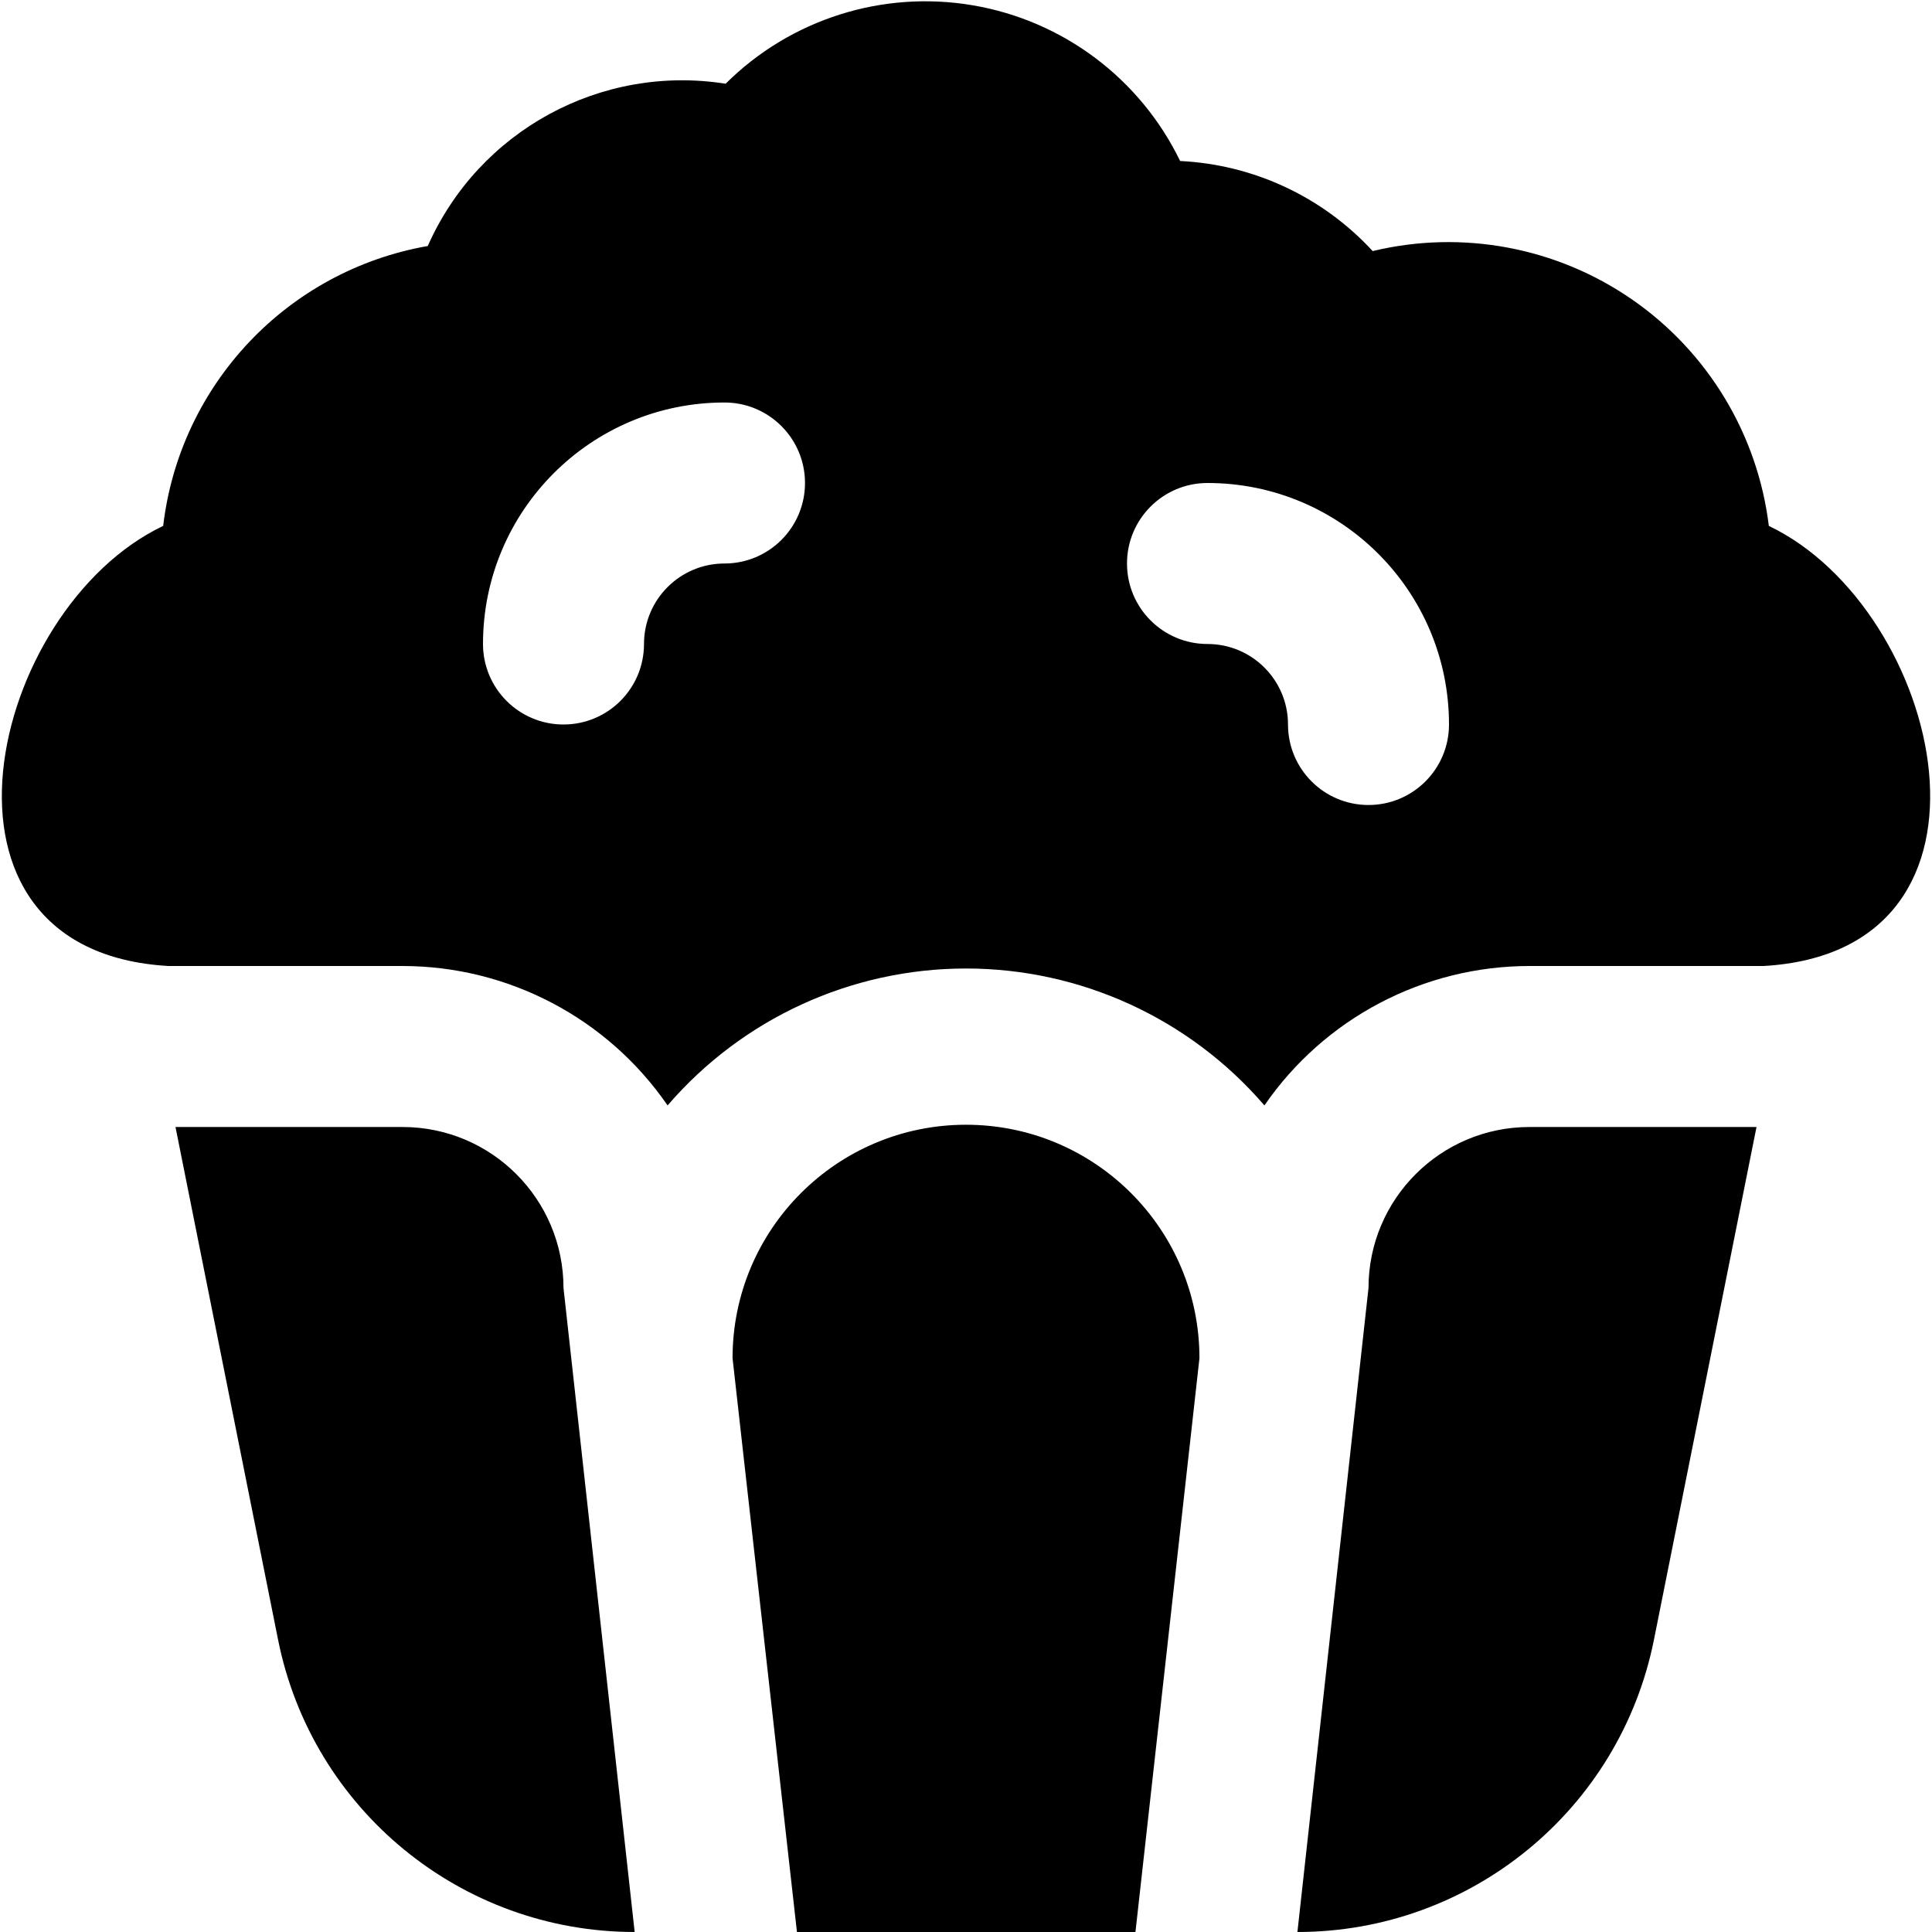
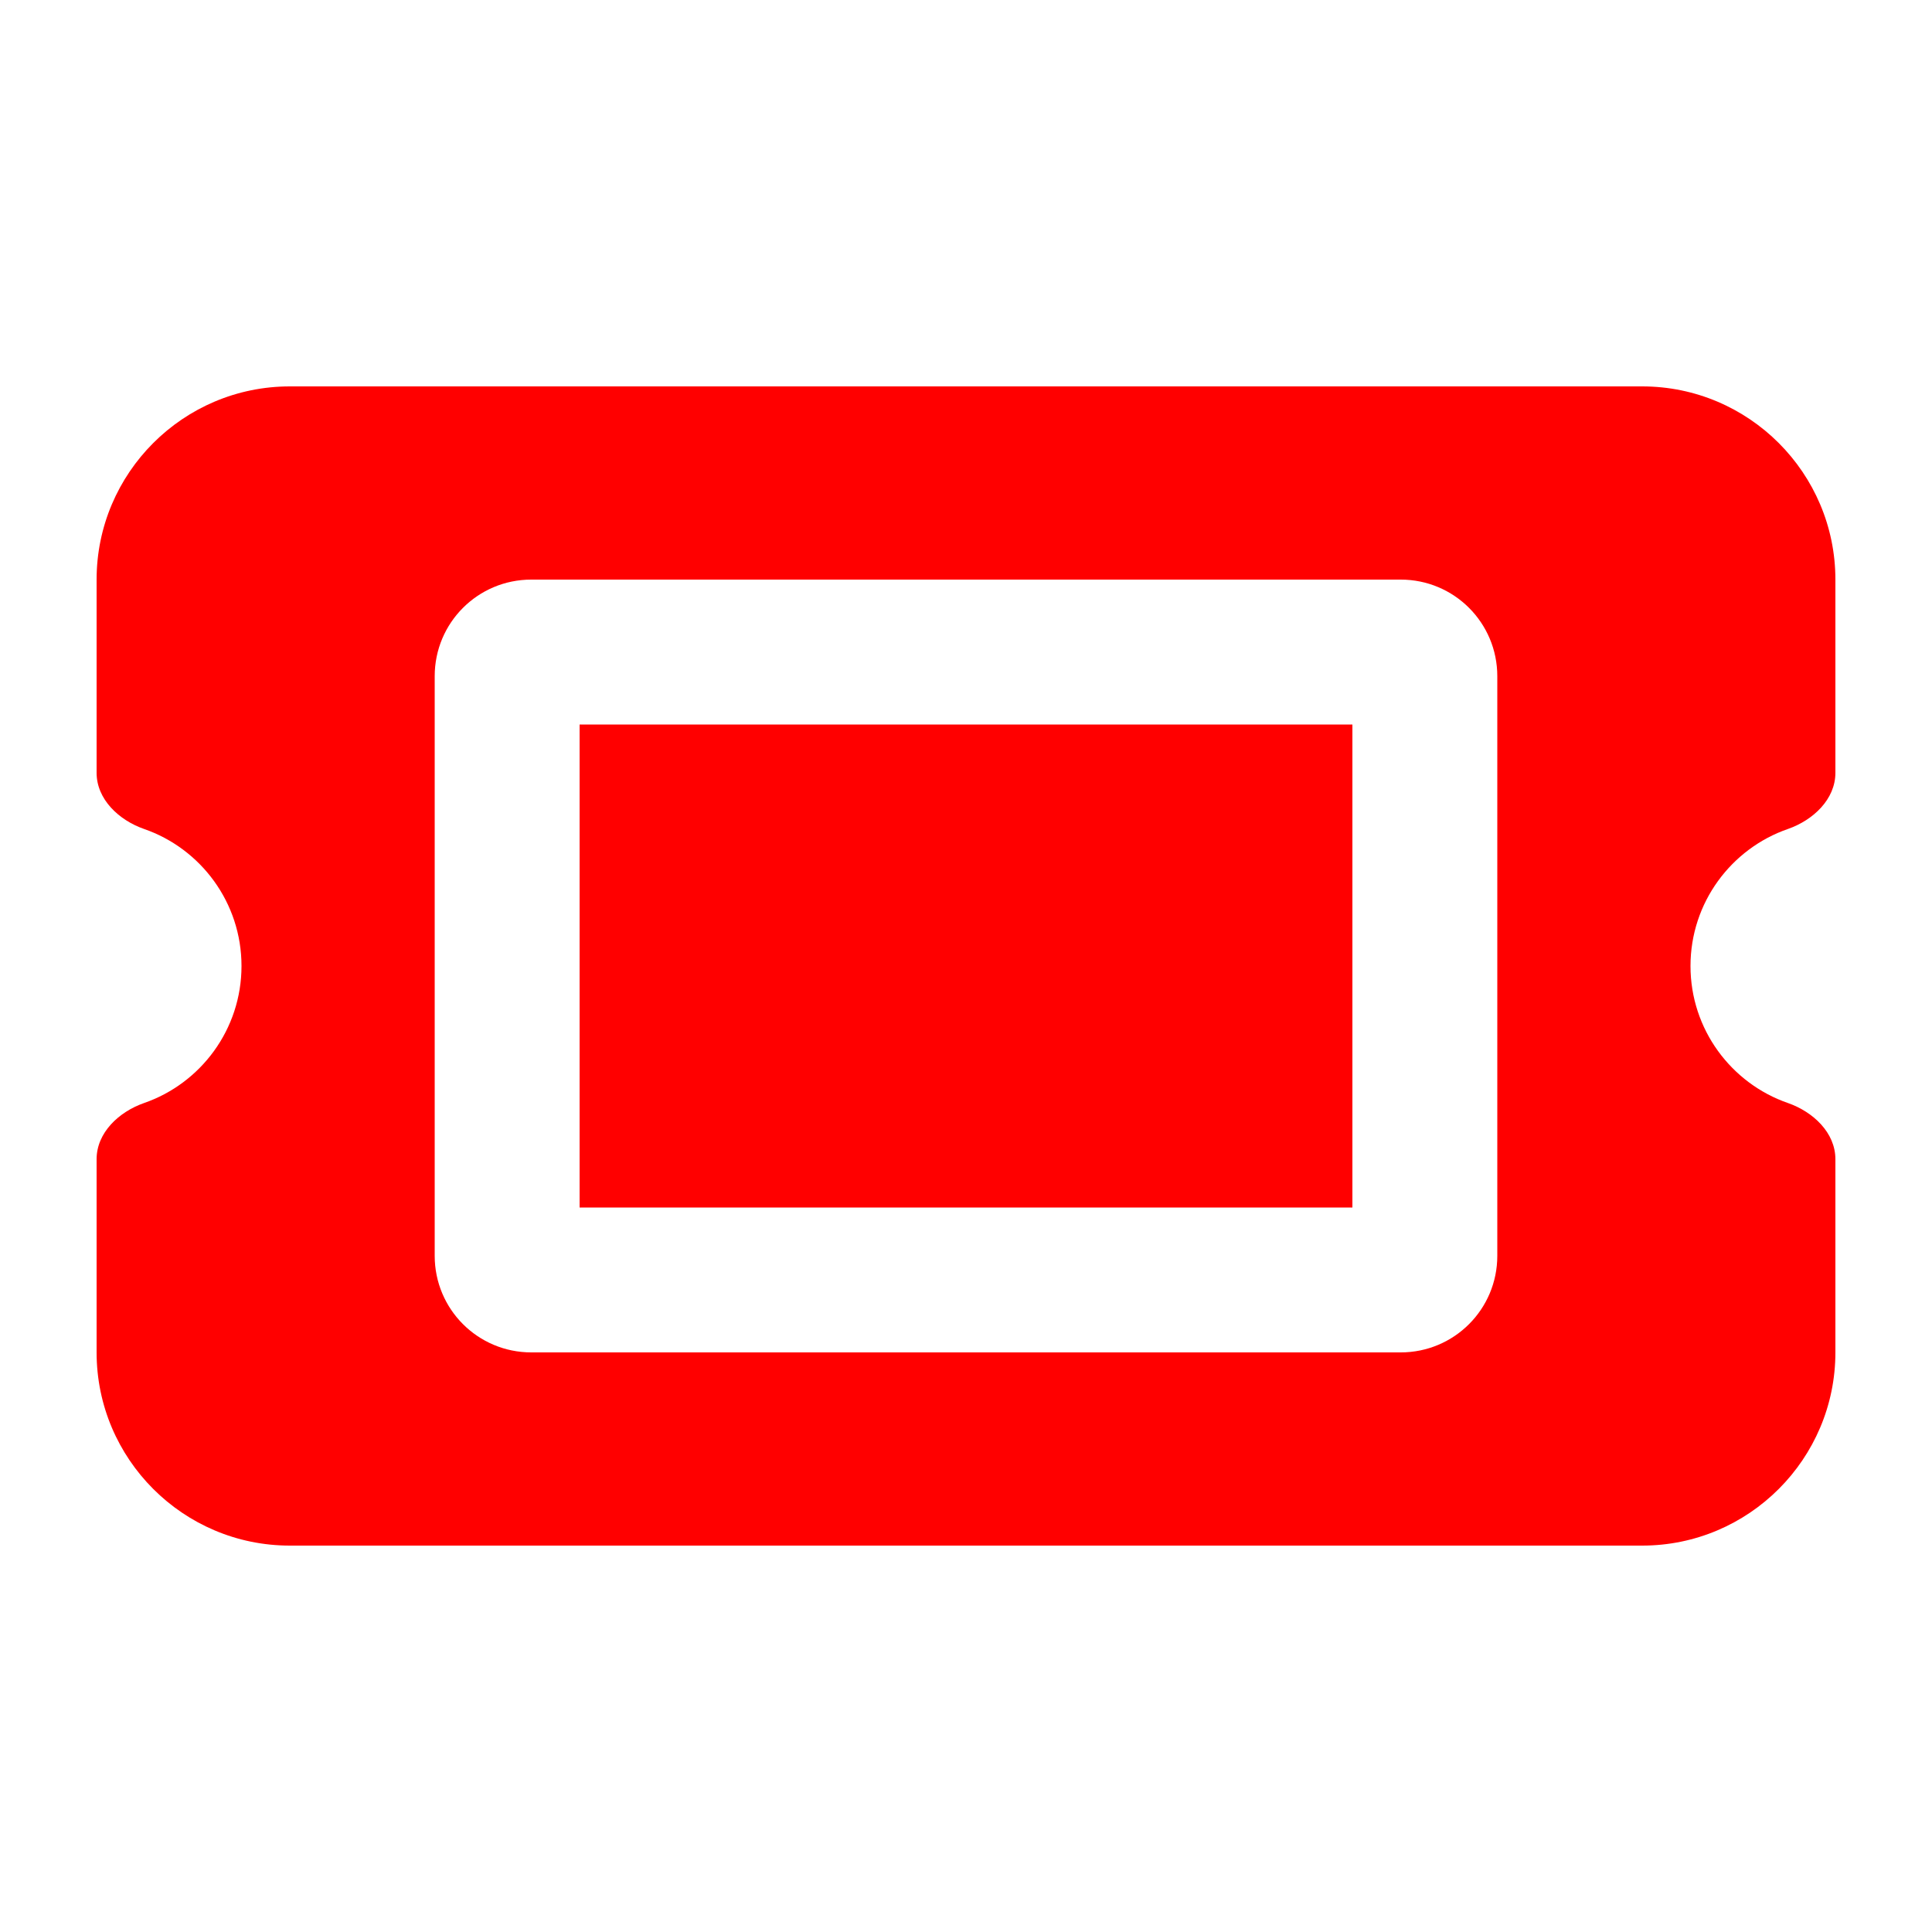
- <svg xmlns="http://www.w3.org/2000/svg" id="Layer_1" data-name="Layer 1" viewBox="0 0 24 24" width="512" height="512">
-   <path d="M21.973,6.533a4.011,4.011,0,0,0-4.921-3.414A3.479,3.479,0,0,0,14.66,2a3.517,3.517,0,0,0-5.646-.96,3.456,3.456,0,0,0-3.7,2.016A4.007,4.007,0,0,0,2.027,6.533C-.135,7.563-1.137,11.815,2.092,12H5a4,4,0,0,1,3.293,1.732,4.89,4.89,0,0,1,7.414,0A4,4,0,0,1,19,12h2.908C25.137,11.815,24.135,7.564,21.973,6.533ZM9,7A1,1,0,0,0,8,8,1,1,0,0,1,6,8,3,3,0,0,1,9,5,1,1,0,0,1,9,7Zm8,3a1,1,0,0,1-1-1,1,1,0,0,0-1-1,1,1,0,0,1,0-2,3,3,0,0,1,3,3A1,1,0,0,1,17,10Zm-2.1,6.872L14.105,24H9.9L9.1,16.872A2.9,2.9,0,0,1,14.9,16.872ZM7,16l.884,8a4.517,4.517,0,0,1-4.43-3.632L2.18,14H5A2,2,0,0,1,7,16Zm12-2h2.82l-1.274,6.369A4.517,4.517,0,0,1,16.117,24L17,16A2,2,0,0,1,19,14Z" />
+ <svg xmlns="http://www.w3.org/2000/svg" height="32" width="32" viewBox="0 0 640 640">
+   <path fill="#ff0000" d="M96 128C60.7 128 32 156.7 32 192L32 256C32 264.8 39.4 271.7 47.7 274.6C66.5 281.1 80 299 80 320C80 341 66.5 358.9 47.7 365.4C39.4 368.3 32 375.2 32 384L32 448C32 483.3 60.7 512 96 512L544 512C579.3 512 608 483.3 608 448L608 384C608 375.2 600.6 368.3 592.3 365.4C573.5 358.9 560 341 560 320C560 299 573.5 281.1 592.3 274.6C600.6 271.7 608 264.8 608 256L608 192C608 156.7 579.3 128 544 128L96 128zM448 400L448 240L192 240L192 400L448 400zM144 224C144 206.3 158.3 192 176 192L464 192C481.7 192 496 206.3 496 224L496 416C496 433.7 481.7 448 464 448L176 448C158.3 448 144 433.7 144 416L144 224z" />
</svg>
